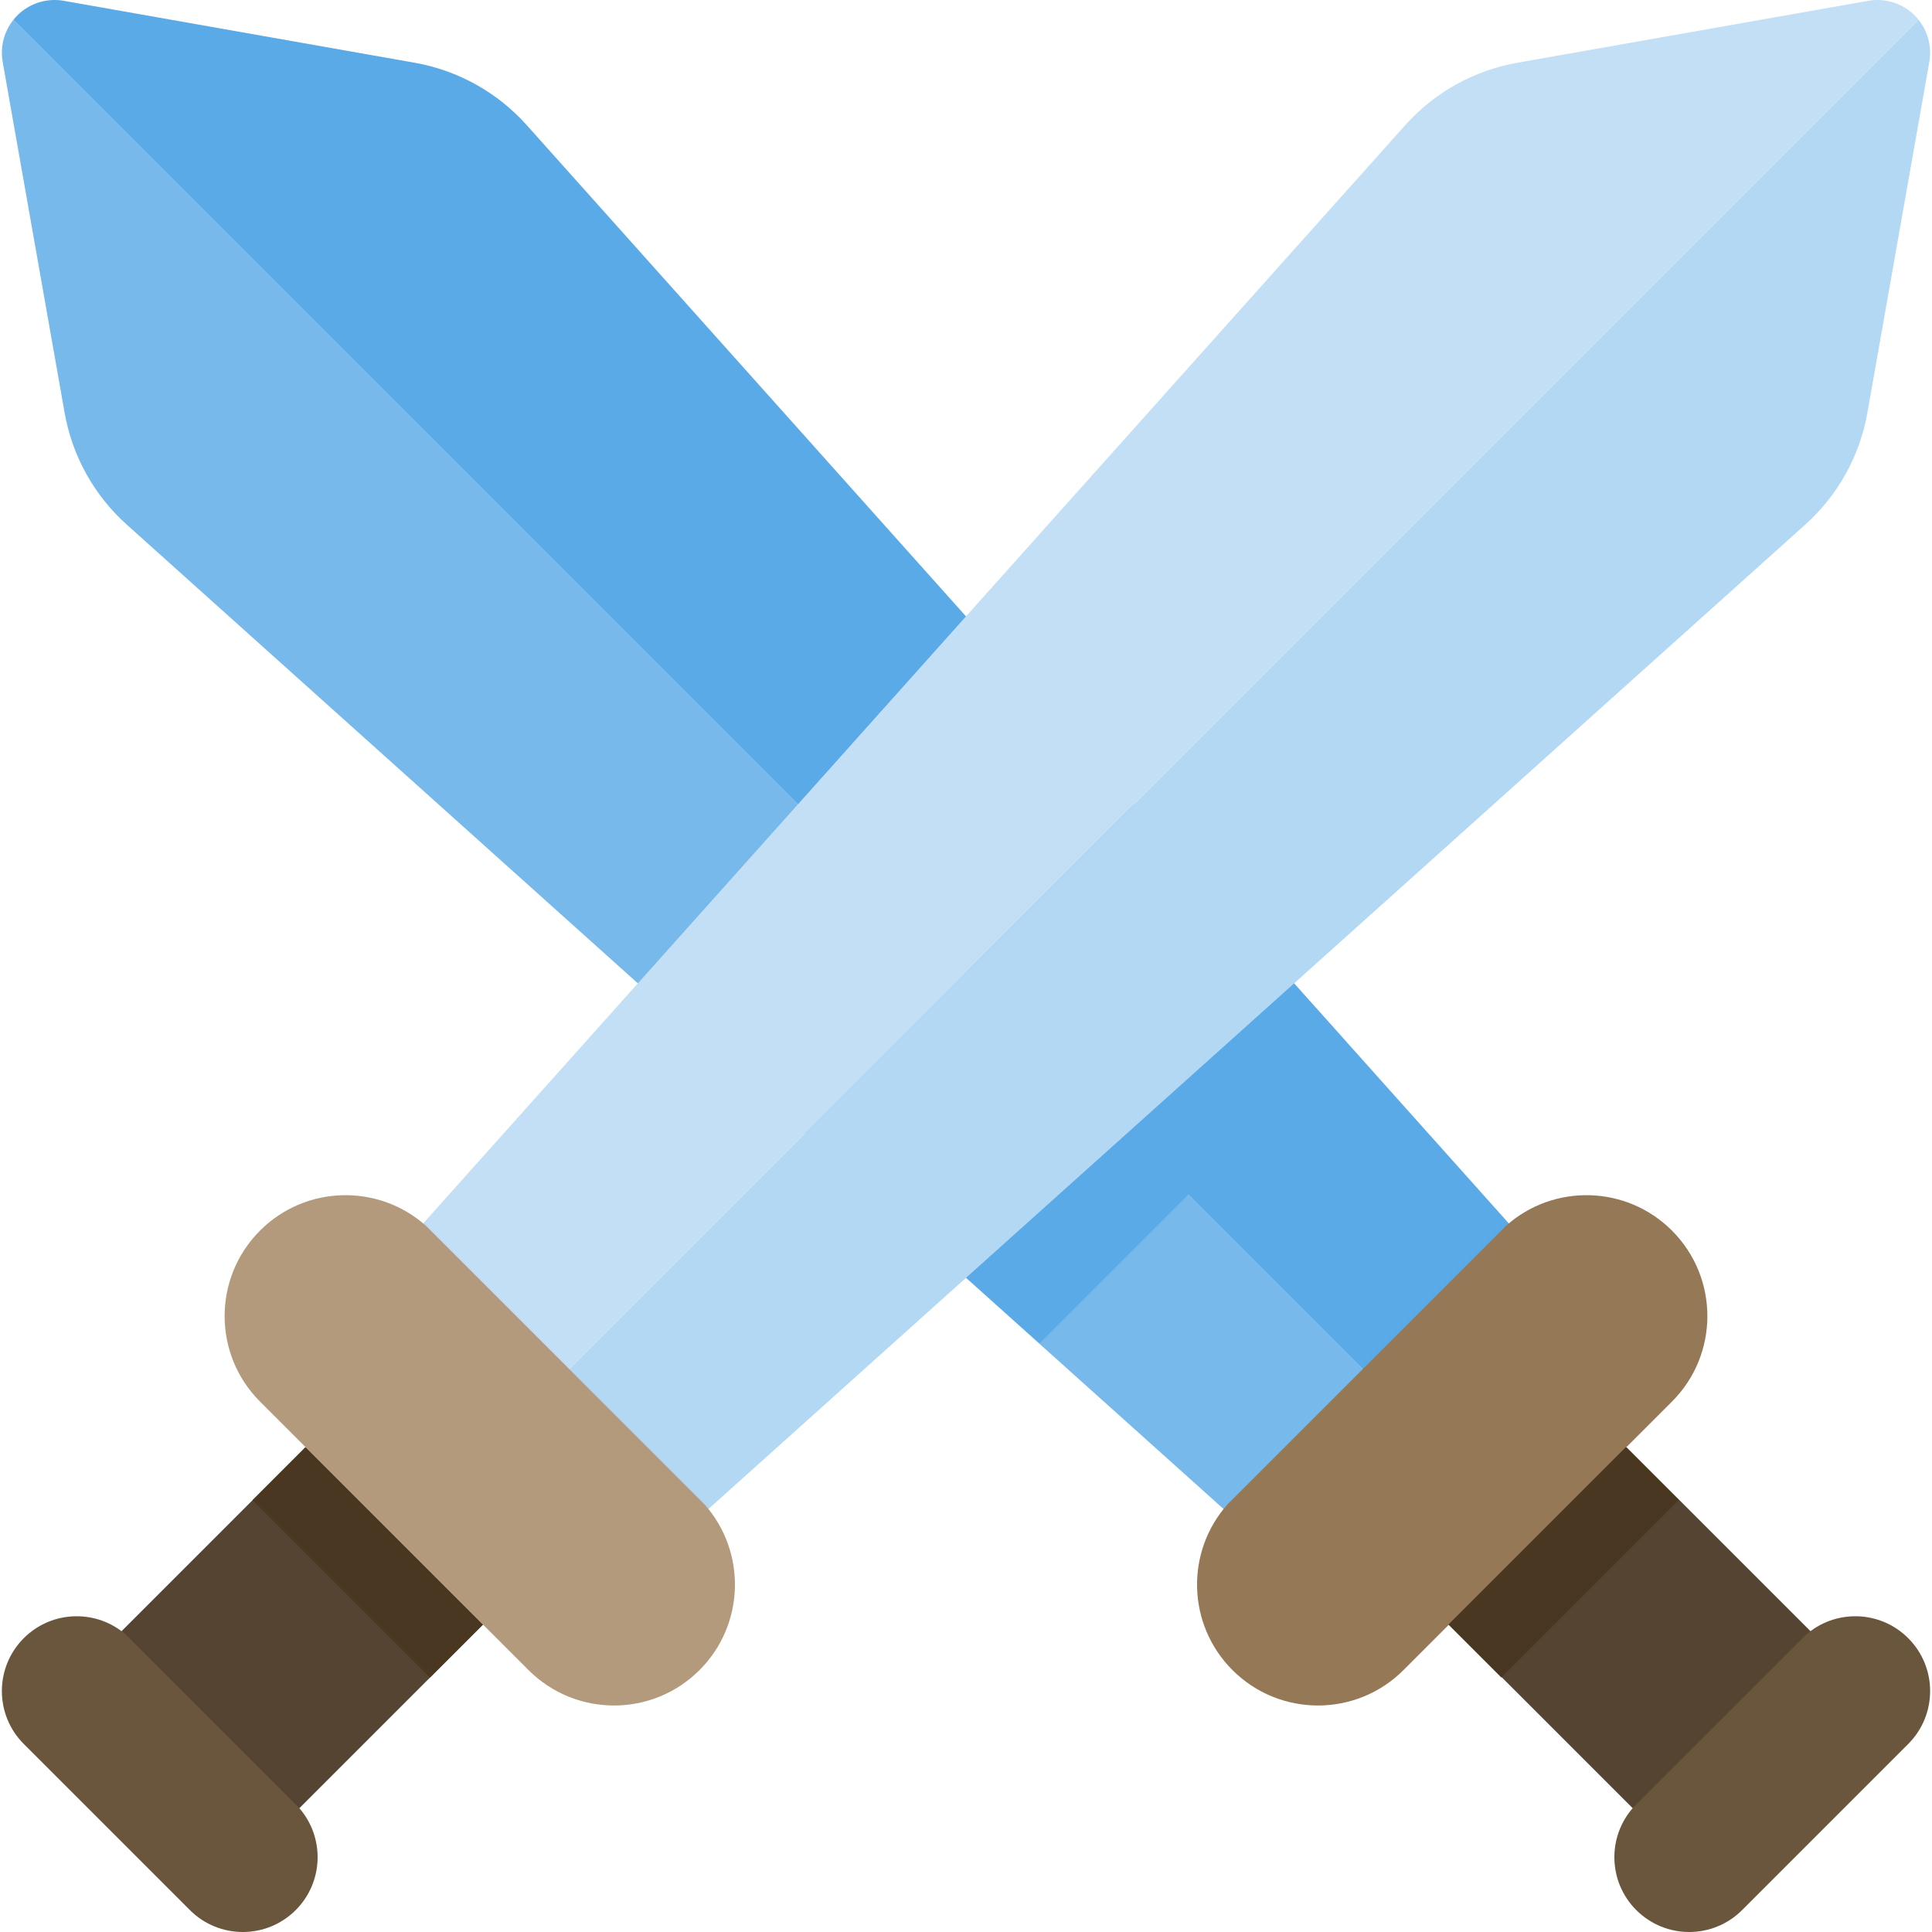
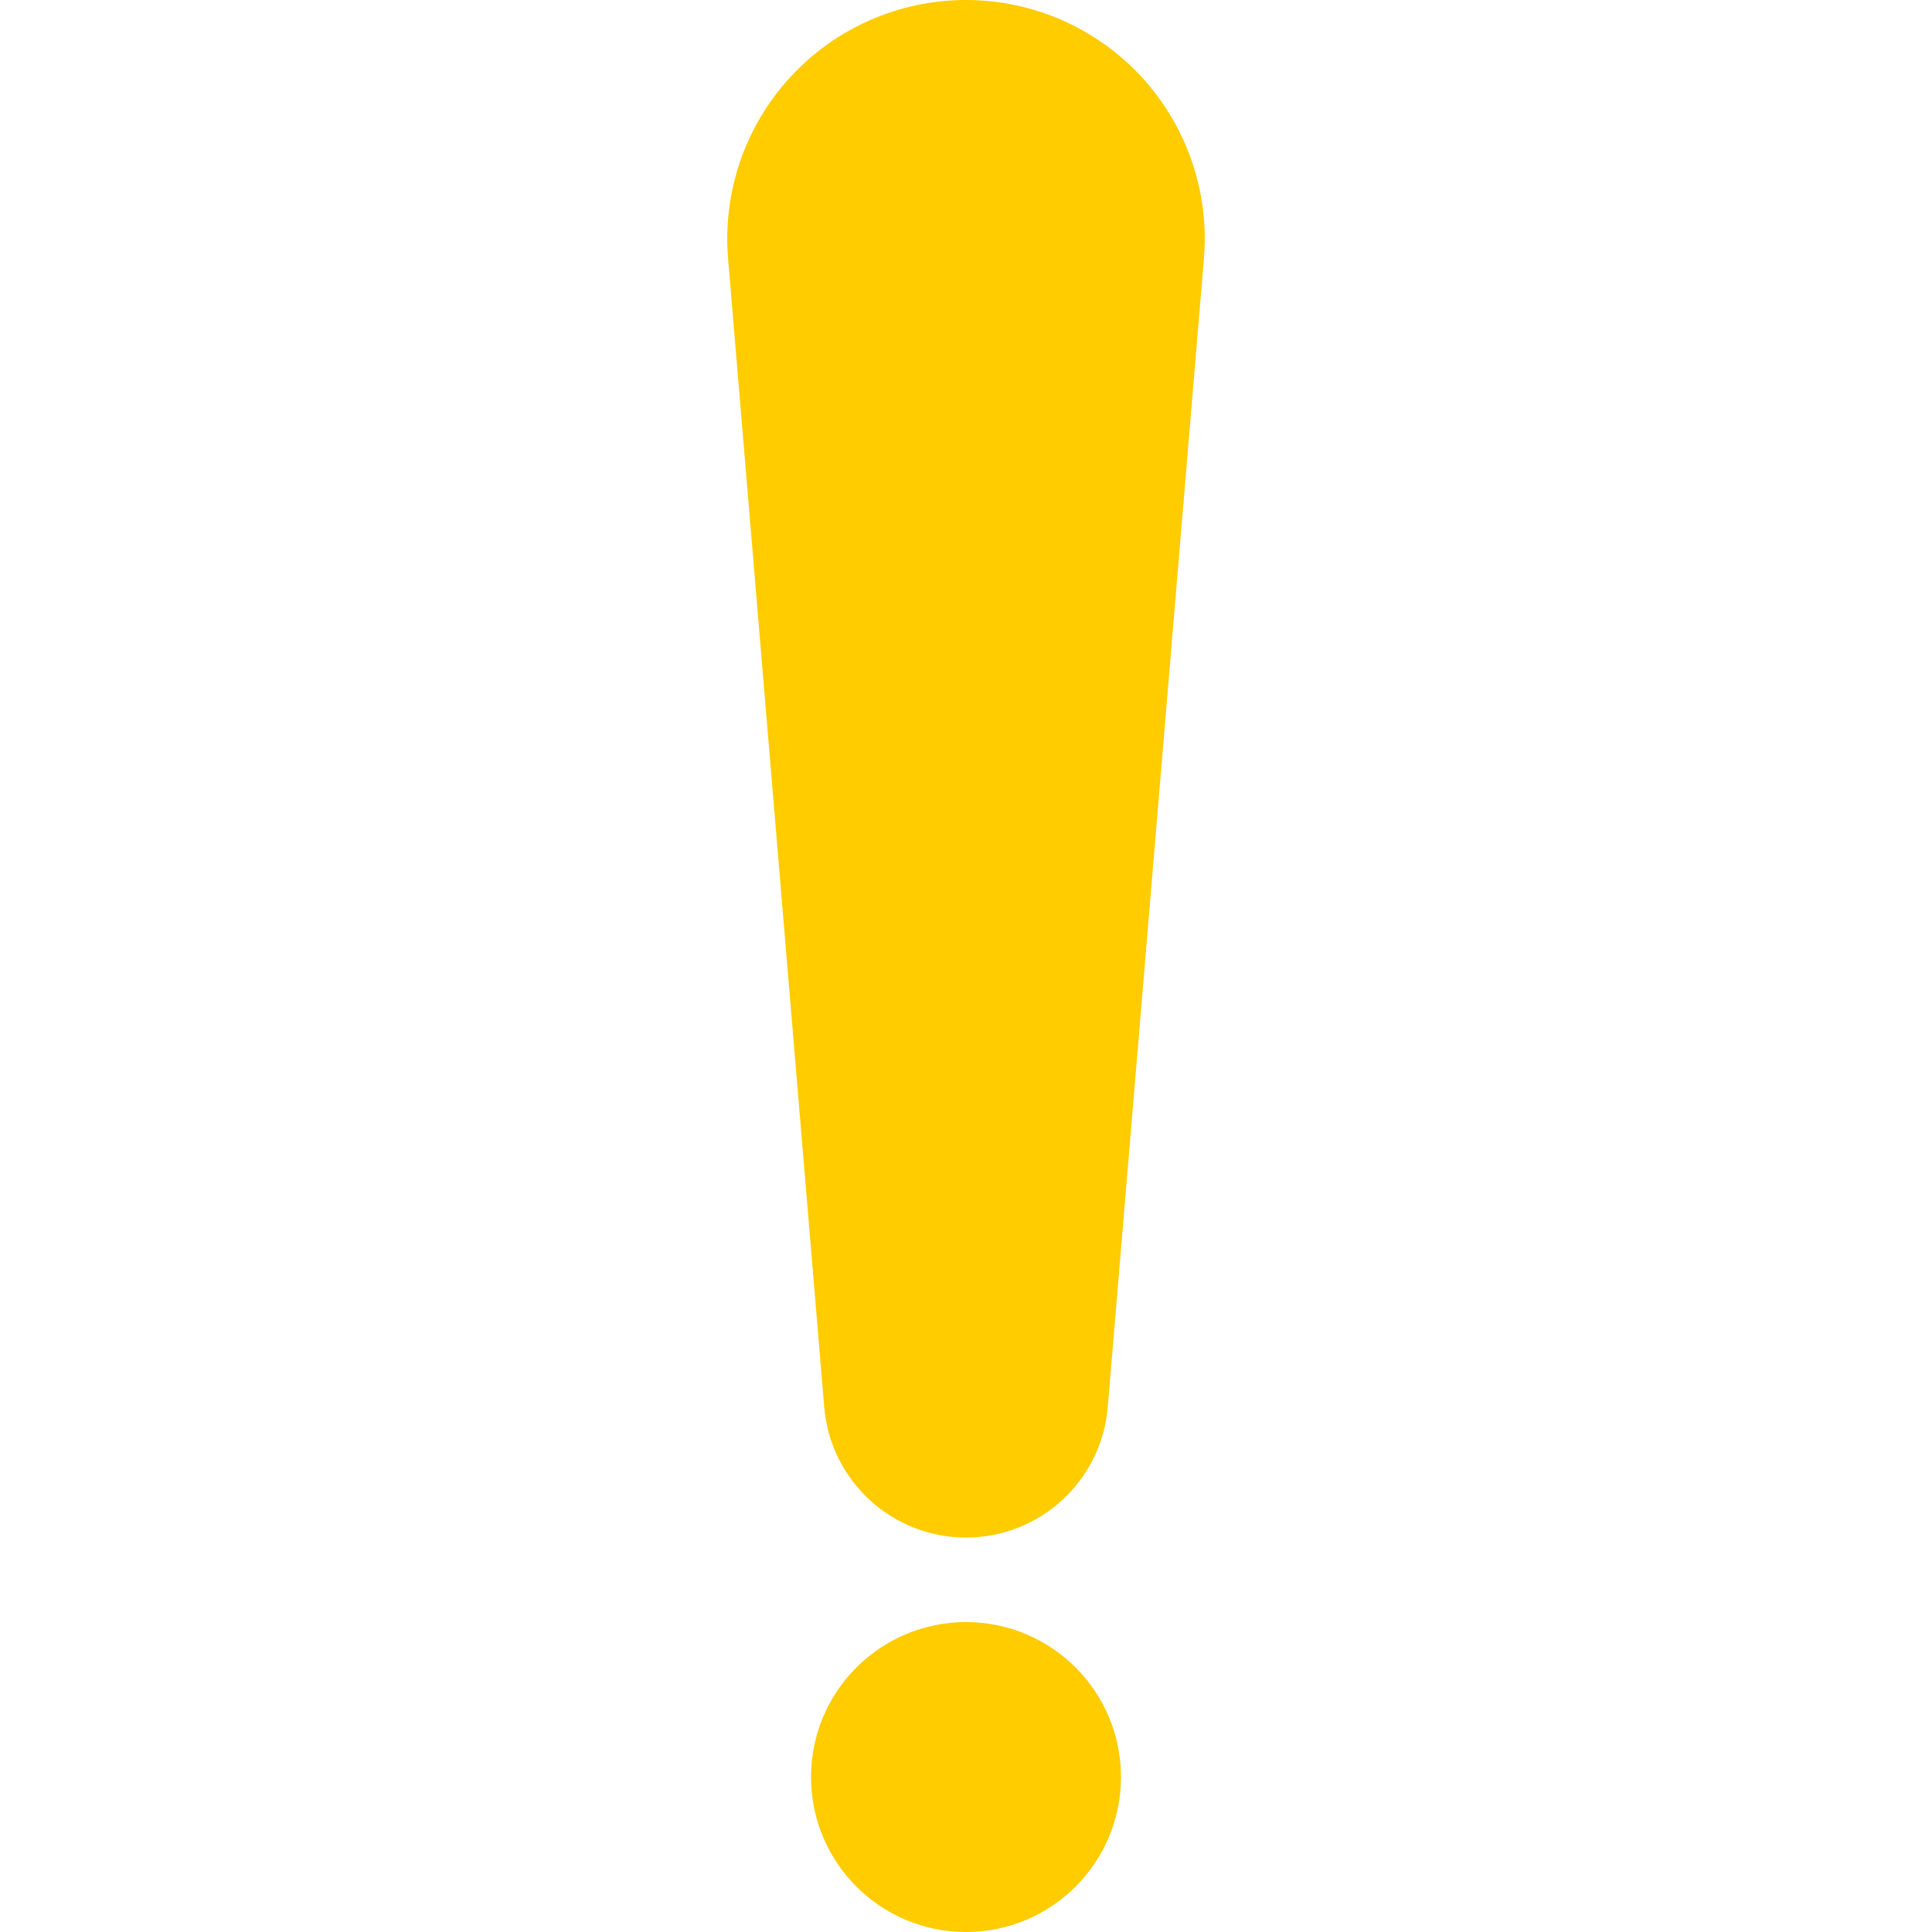
- <svg xmlns="http://www.w3.org/2000/svg" version="1.1" id="Layer_1" x="0px" y="0px" viewBox="0 0 512 512" style="enable-background:new 0 0 512 512;" xml:space="preserve">
-   <rect x="401.625" y="395.69" transform="matrix(-0.7071 0.7071 -0.7071 -0.7071 1049.515 434.0163)" style="fill:#554431;" width="66.49" height="77.361" />
-   <path style="fill:#5AAAE7;" d="M4.588,4.091c3.223-3.223,7.814-4.67,12.303-3.878l92.996,16.414  c11.515,2.033,22.009,7.89,29.782,16.626l261.898,292.882c-12.861,12.861-25.721,25.721-38.582,38.582L3.542,5.272  C3.867,4.863,4.213,4.466,4.588,4.091z" />
-   <path style="fill:#78B9EB;" d="M33.75,139.174c-8.736-7.773-14.594-18.267-16.626-29.782L0.71,16.394  C0.009,12.428,1.064,8.385,3.542,5.272l359.444,359.444c-12.287,12.287-24.574,24.574-36.86,36.86L33.75,139.174z" />
-   <path style="fill:#957856;" d="M325.338,398.628l73.787-73.787c12.585-11.216,31.888-10.793,43.961,1.278  c12.515,12.515,12.515,32.806,0,45.321l-71.149,71.149c-6.258,6.257-14.458,9.386-22.661,9.386s-16.403-3.129-22.661-9.386  C314.544,430.517,314.121,411.212,325.338,398.628z" />
-   <path style="fill:#6A563D;" d="M432.842,478.993l45.653-45.653c7.786-6.94,19.731-6.679,27.2,0.791  c7.743,7.744,7.743,20.297,0,28.041l-44.021,44.021c-3.871,3.871-8.946,5.807-14.021,5.807c-5.075,0-10.149-1.936-14.021-5.807  C426.164,498.724,425.902,486.779,432.842,478.993z" />
-   <polygon style="fill:#5AAAE7;" points="275.5,356.01 224.557,310.348 310.173,224.454 356.113,275.397 " />
-   <rect x="43.891" y="395.692" transform="matrix(0.7071 0.7071 -0.7071 0.7071 329.74 72.6811)" style="fill:#554431;" width="66.49" height="77.361" />
-   <g>
-     <path style="fill:#4A3721;" d="M113.941,444.578l14.056-14.056l-47.015-47.015l-14.056,14.056   C82.596,413.234,98.268,428.906,113.941,444.578z" />
-     <path style="fill:#4A3721;" d="M397.896,444.578l-14.056-14.056l47.015-47.015l14.056,14.056   C429.24,413.234,413.568,428.906,397.896,444.578z" />
+ <svg xmlns="http://www.w3.org/2000/svg" version="1.1" id="Capa_1" x="0px" y="0px" viewBox="0 0 489.418 489.418" style="enable-background:new 0 0 489.418 489.418;" xml:space="preserve">
+   <defs id="defs41" />
+   <g id="g3" style="fill:#ffcc00">
+     <path d="M244.709,389.496c18.736,0,34.332-14.355,35.91-33.026l24.359-290.927c1.418-16.873-4.303-33.553-15.756-46.011   C277.783,7.09,261.629,0,244.709,0s-33.074,7.09-44.514,19.532C188.74,31.99,183.022,48.67,184.44,65.543l24.359,290.927   C210.377,375.141,225.973,389.496,244.709,389.496z" id="path5" style="fill:#ffcc00" />
+     <path d="M244.709,410.908c-21.684,0-39.256,17.571-39.256,39.256c0,21.683,17.572,39.254,39.256,39.254   s39.256-17.571,39.256-39.254C283.965,428.479,266.393,410.908,244.709,410.908z" id="path7" style="fill:#ffcc00" />
  </g>
-   <path style="fill:#C2DFF6;" d="M507.412,4.091c-3.223-3.223-7.814-4.67-12.303-3.878l-92.996,16.414  c-11.515,2.033-22.009,7.89-29.782,16.626L110.432,326.135c12.861,12.861,25.721,25.721,38.582,38.582L508.459,5.272  C508.132,4.863,507.787,4.466,507.412,4.091z" />
-   <path style="fill:#B3D8F4;" d="M478.25,139.174c8.736-7.773,14.594-18.267,16.626-29.782l16.414-92.996  c0.7-3.966-0.354-8.009-2.832-11.122L149.014,364.717c12.287,12.287,24.574,24.574,36.86,36.86L478.25,139.174z" />
-   <path style="fill:#B39A7C;" d="M186.662,398.628l-73.787-73.787c-12.585-11.216-31.888-10.793-43.961,1.278  c-12.515,12.515-12.515,32.806,0,45.321l71.149,71.149c6.258,6.257,14.458,9.386,22.661,9.386c8.203,0,16.403-3.129,22.661-9.386  C197.456,430.517,197.879,411.212,186.662,398.628z" />
-   <path style="fill:#6A563D;" d="M79.157,478.993L33.504,433.34c-7.786-6.94-19.731-6.679-27.2,0.791  c-7.743,7.744-7.743,20.297,0,28.041l44.021,44.021c3.871,3.871,8.946,5.807,14.021,5.807c5.075,0,10.149-1.936,14.021-5.807  C85.836,498.724,86.098,486.779,79.157,478.993z" />
-   <g>
- </g>
-   <g>
- </g>
-   <g>
- </g>
-   <g>
- </g>
-   <g>
- </g>
-   <g>
- </g>
-   <g>
- </g>
-   <g>
- </g>
-   <g>
- </g>
-   <g>
- </g>
-   <g>
- </g>
-   <g>
- </g>
-   <g>
- </g>
-   <g>
- </g>
-   <g>
- </g>
+   <g id="g9" />
+   <g id="g11" />
+   <g id="g13" />
+   <g id="g15" />
+   <g id="g17" />
+   <g id="g19" />
+   <g id="g21" />
+   <g id="g23" />
+   <g id="g25" />
+   <g id="g27" />
+   <g id="g29" />
+   <g id="g31" />
+   <g id="g33" />
+   <g id="g35" />
+   <g id="g37" />
</svg>
